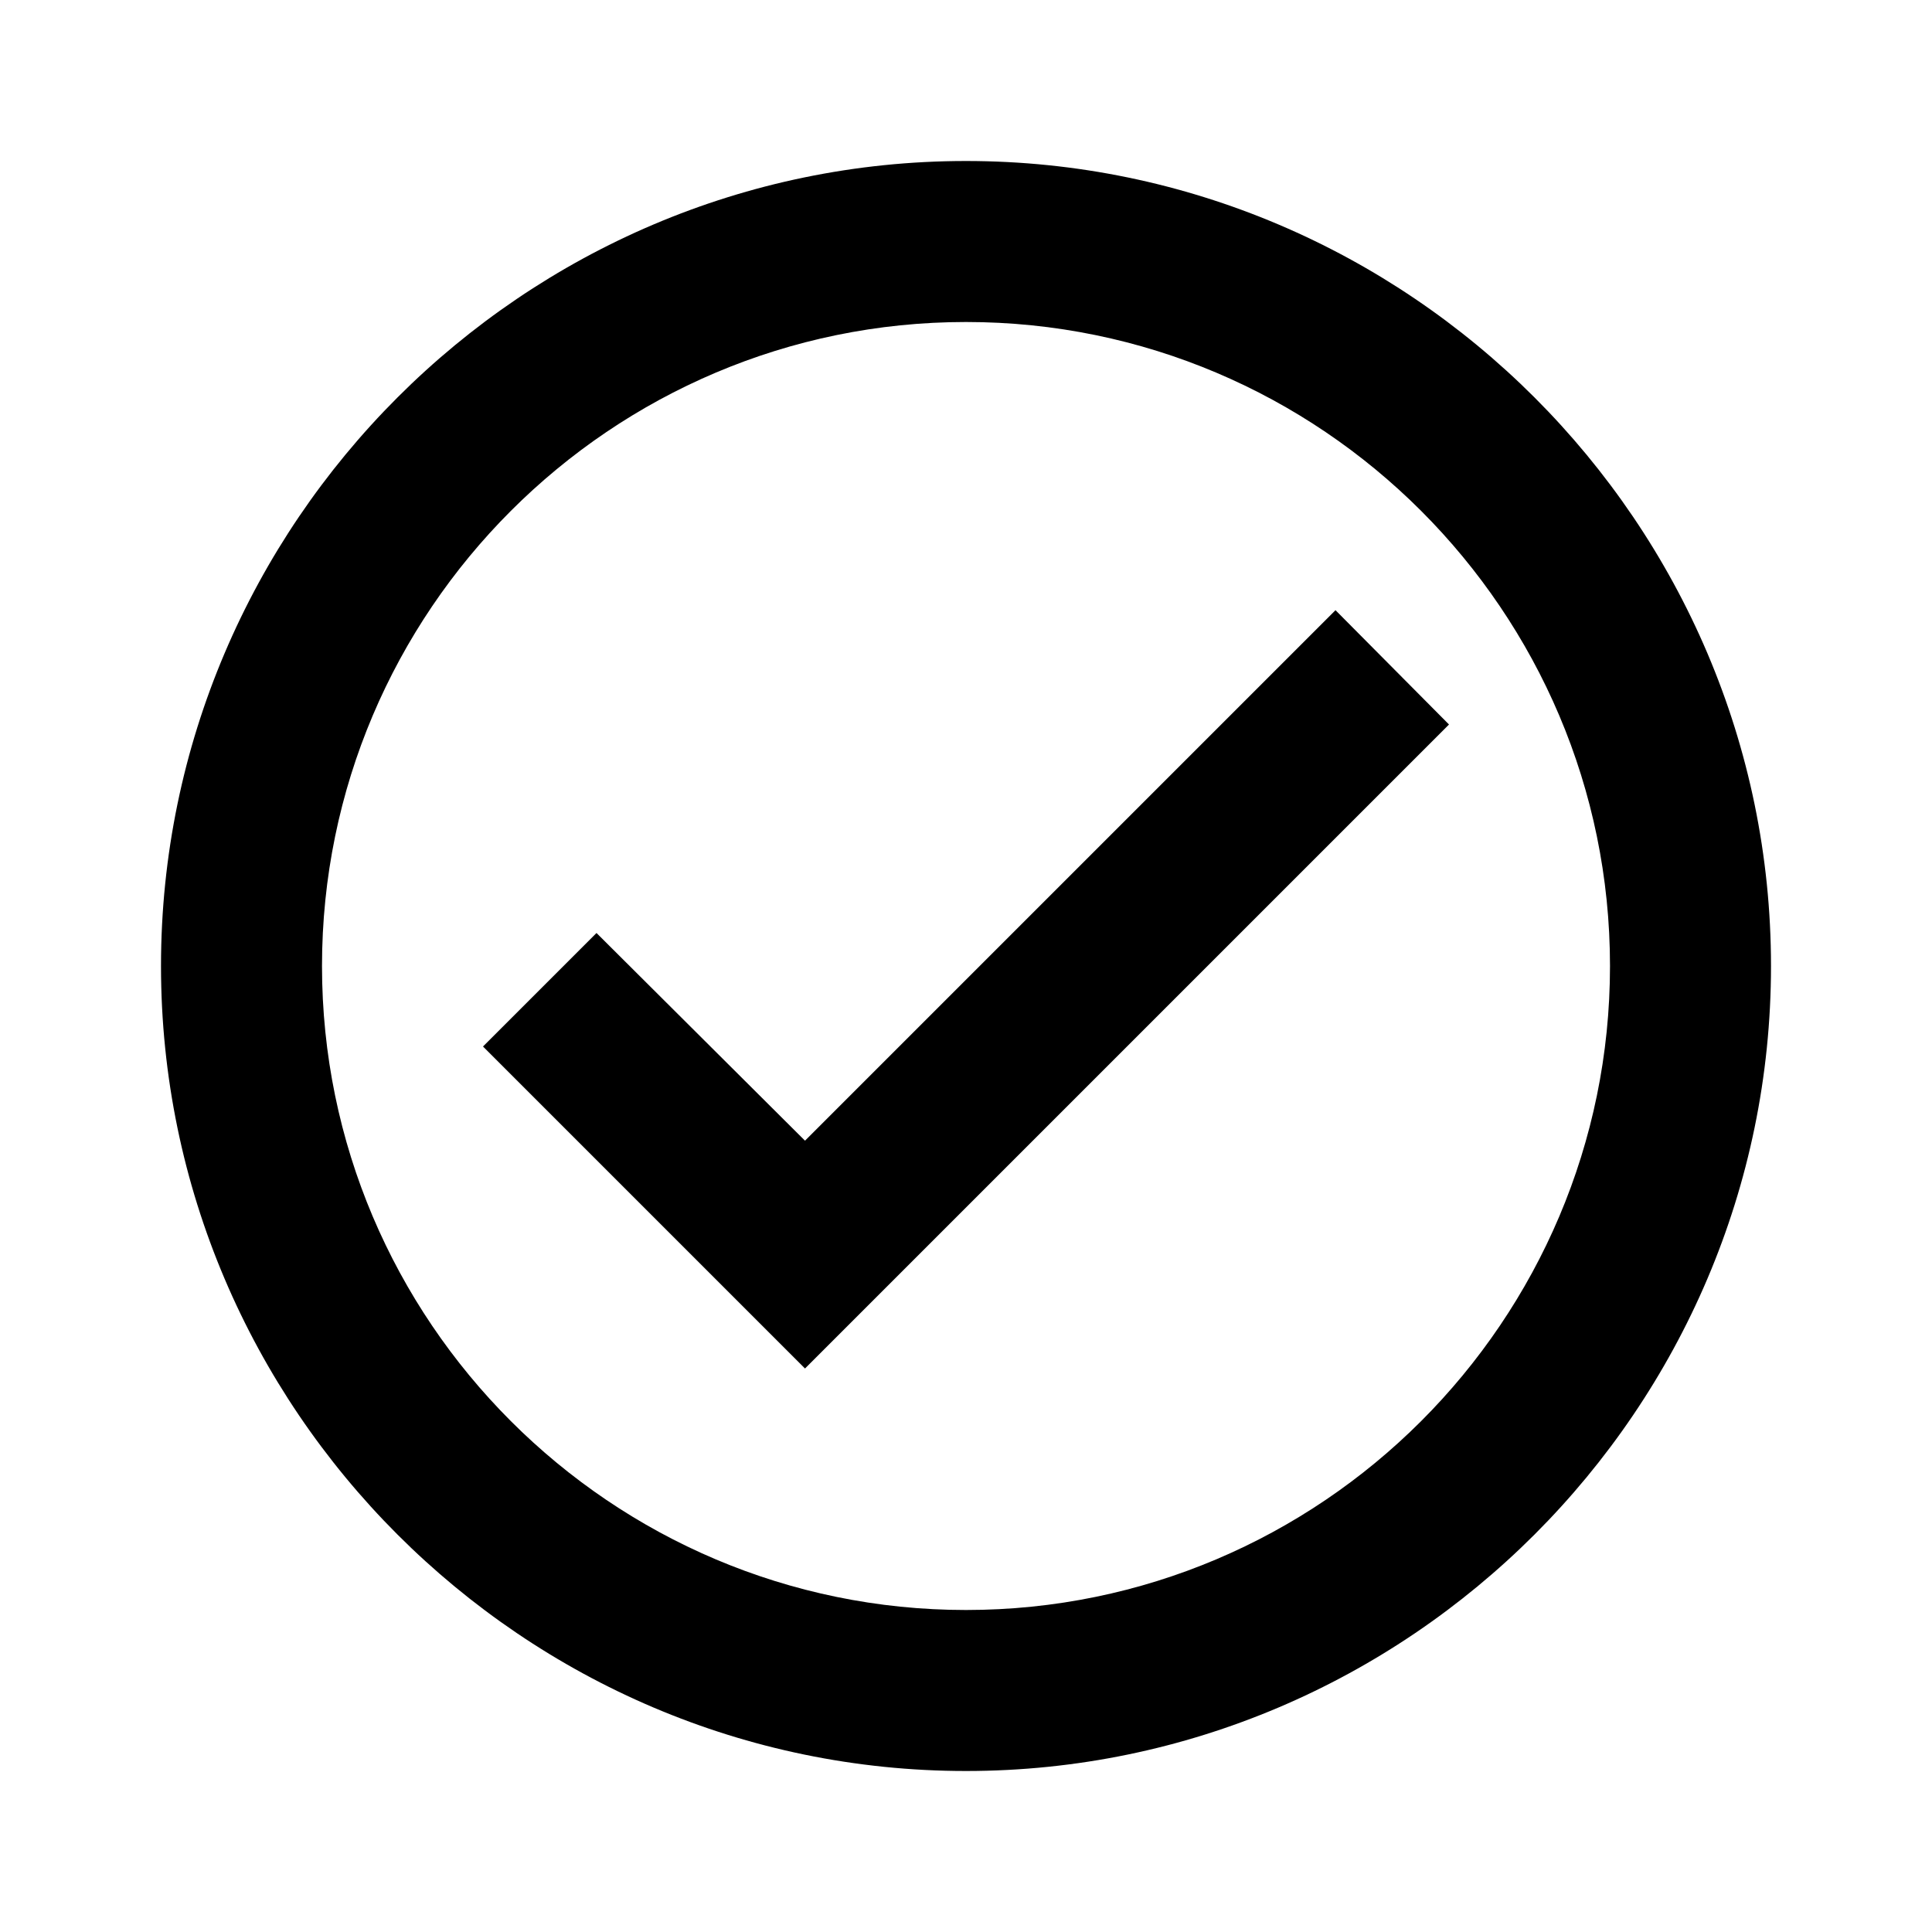
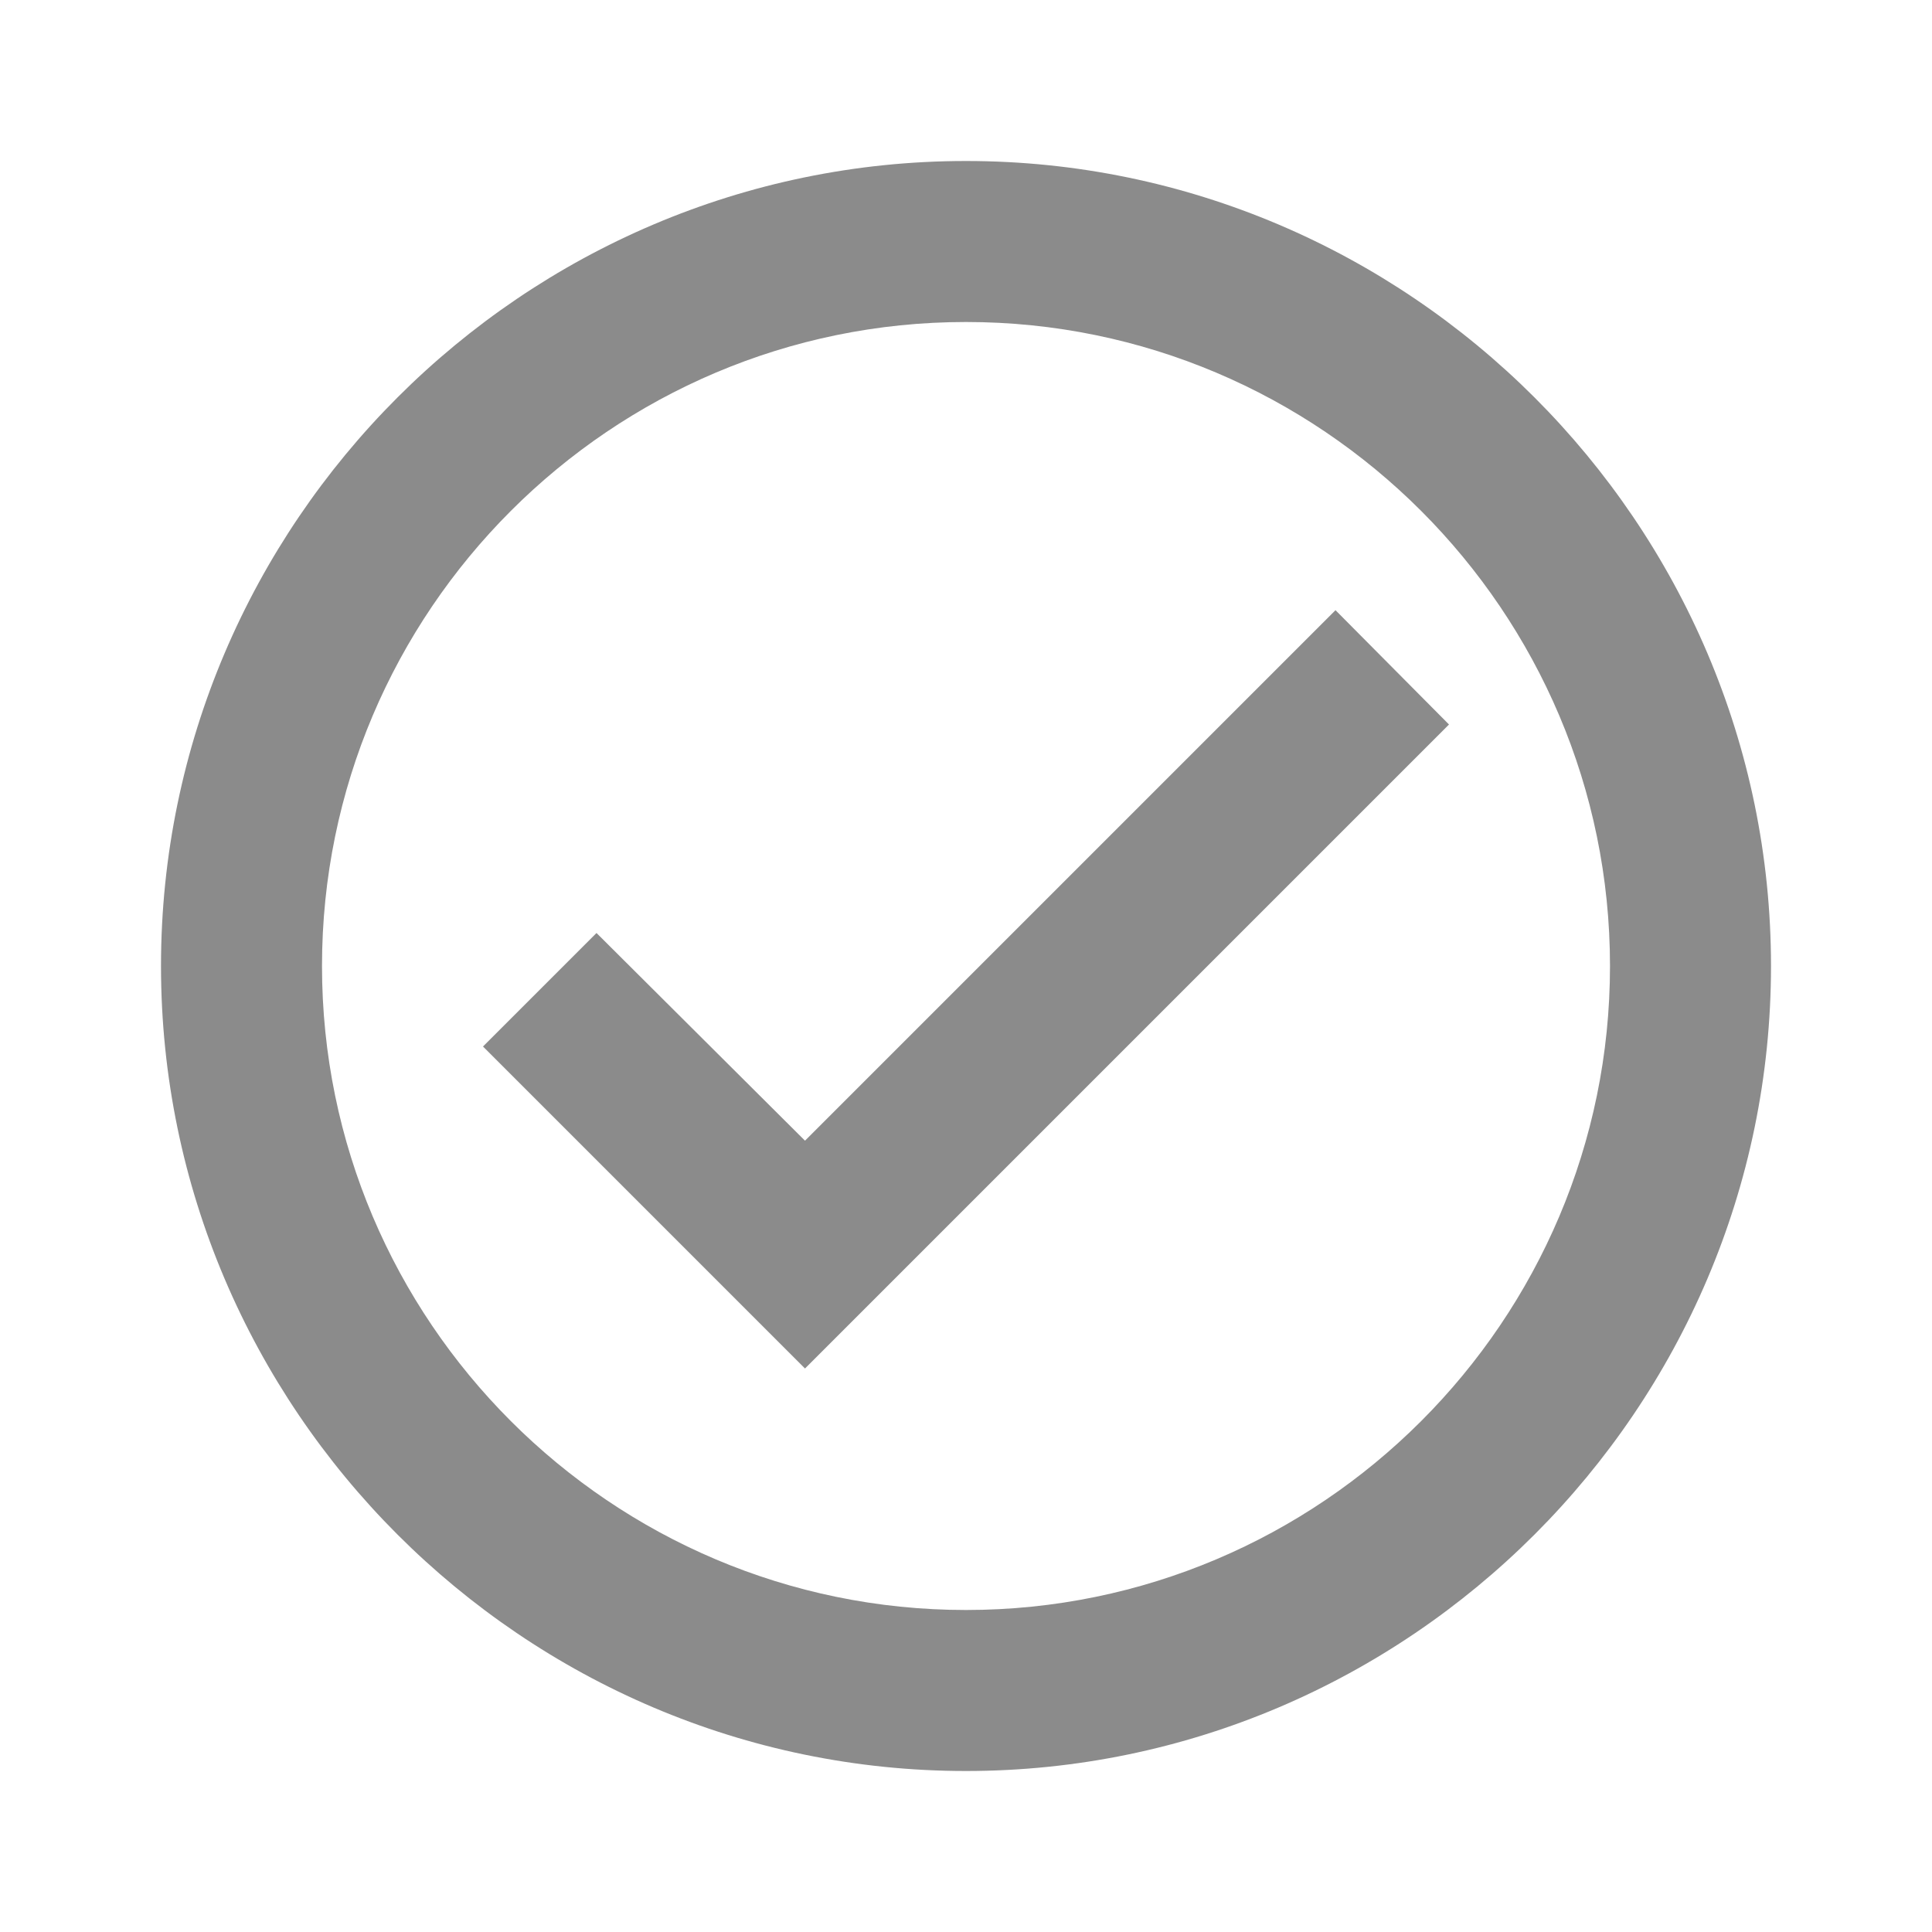
<svg xmlns="http://www.w3.org/2000/svg" viewBox="0 0 24 24">
-   <path d="M12 2C6.5 2 2 6.5 2 12S6.5 22 12 22 22 17.5 22 12 17.5 2 12 2M12 20C7.59 20 4 16.41 4 12S7.59 4 12 4 20 7.59 20 12 16.41 20 12 20M16.59 7.58L10 14.17L7.41 11.59L6 13L10 17L18 9L16.59 7.58Z" />
+   <path fill="#8b8b8b" d="M12 2C6.5 2 2 6.5 2 12S6.5 22 12 22 22 17.5 22 12 17.5 2 12 2M12 20C7.59 20 4 16.41 4 12S7.59 4 12 4 20 7.59 20 12 16.41 20 12 20M16.59 7.58L10 14.17L7.41 11.59L6 13L10 17L18 9L16.59 7.58Z" />
</svg>
